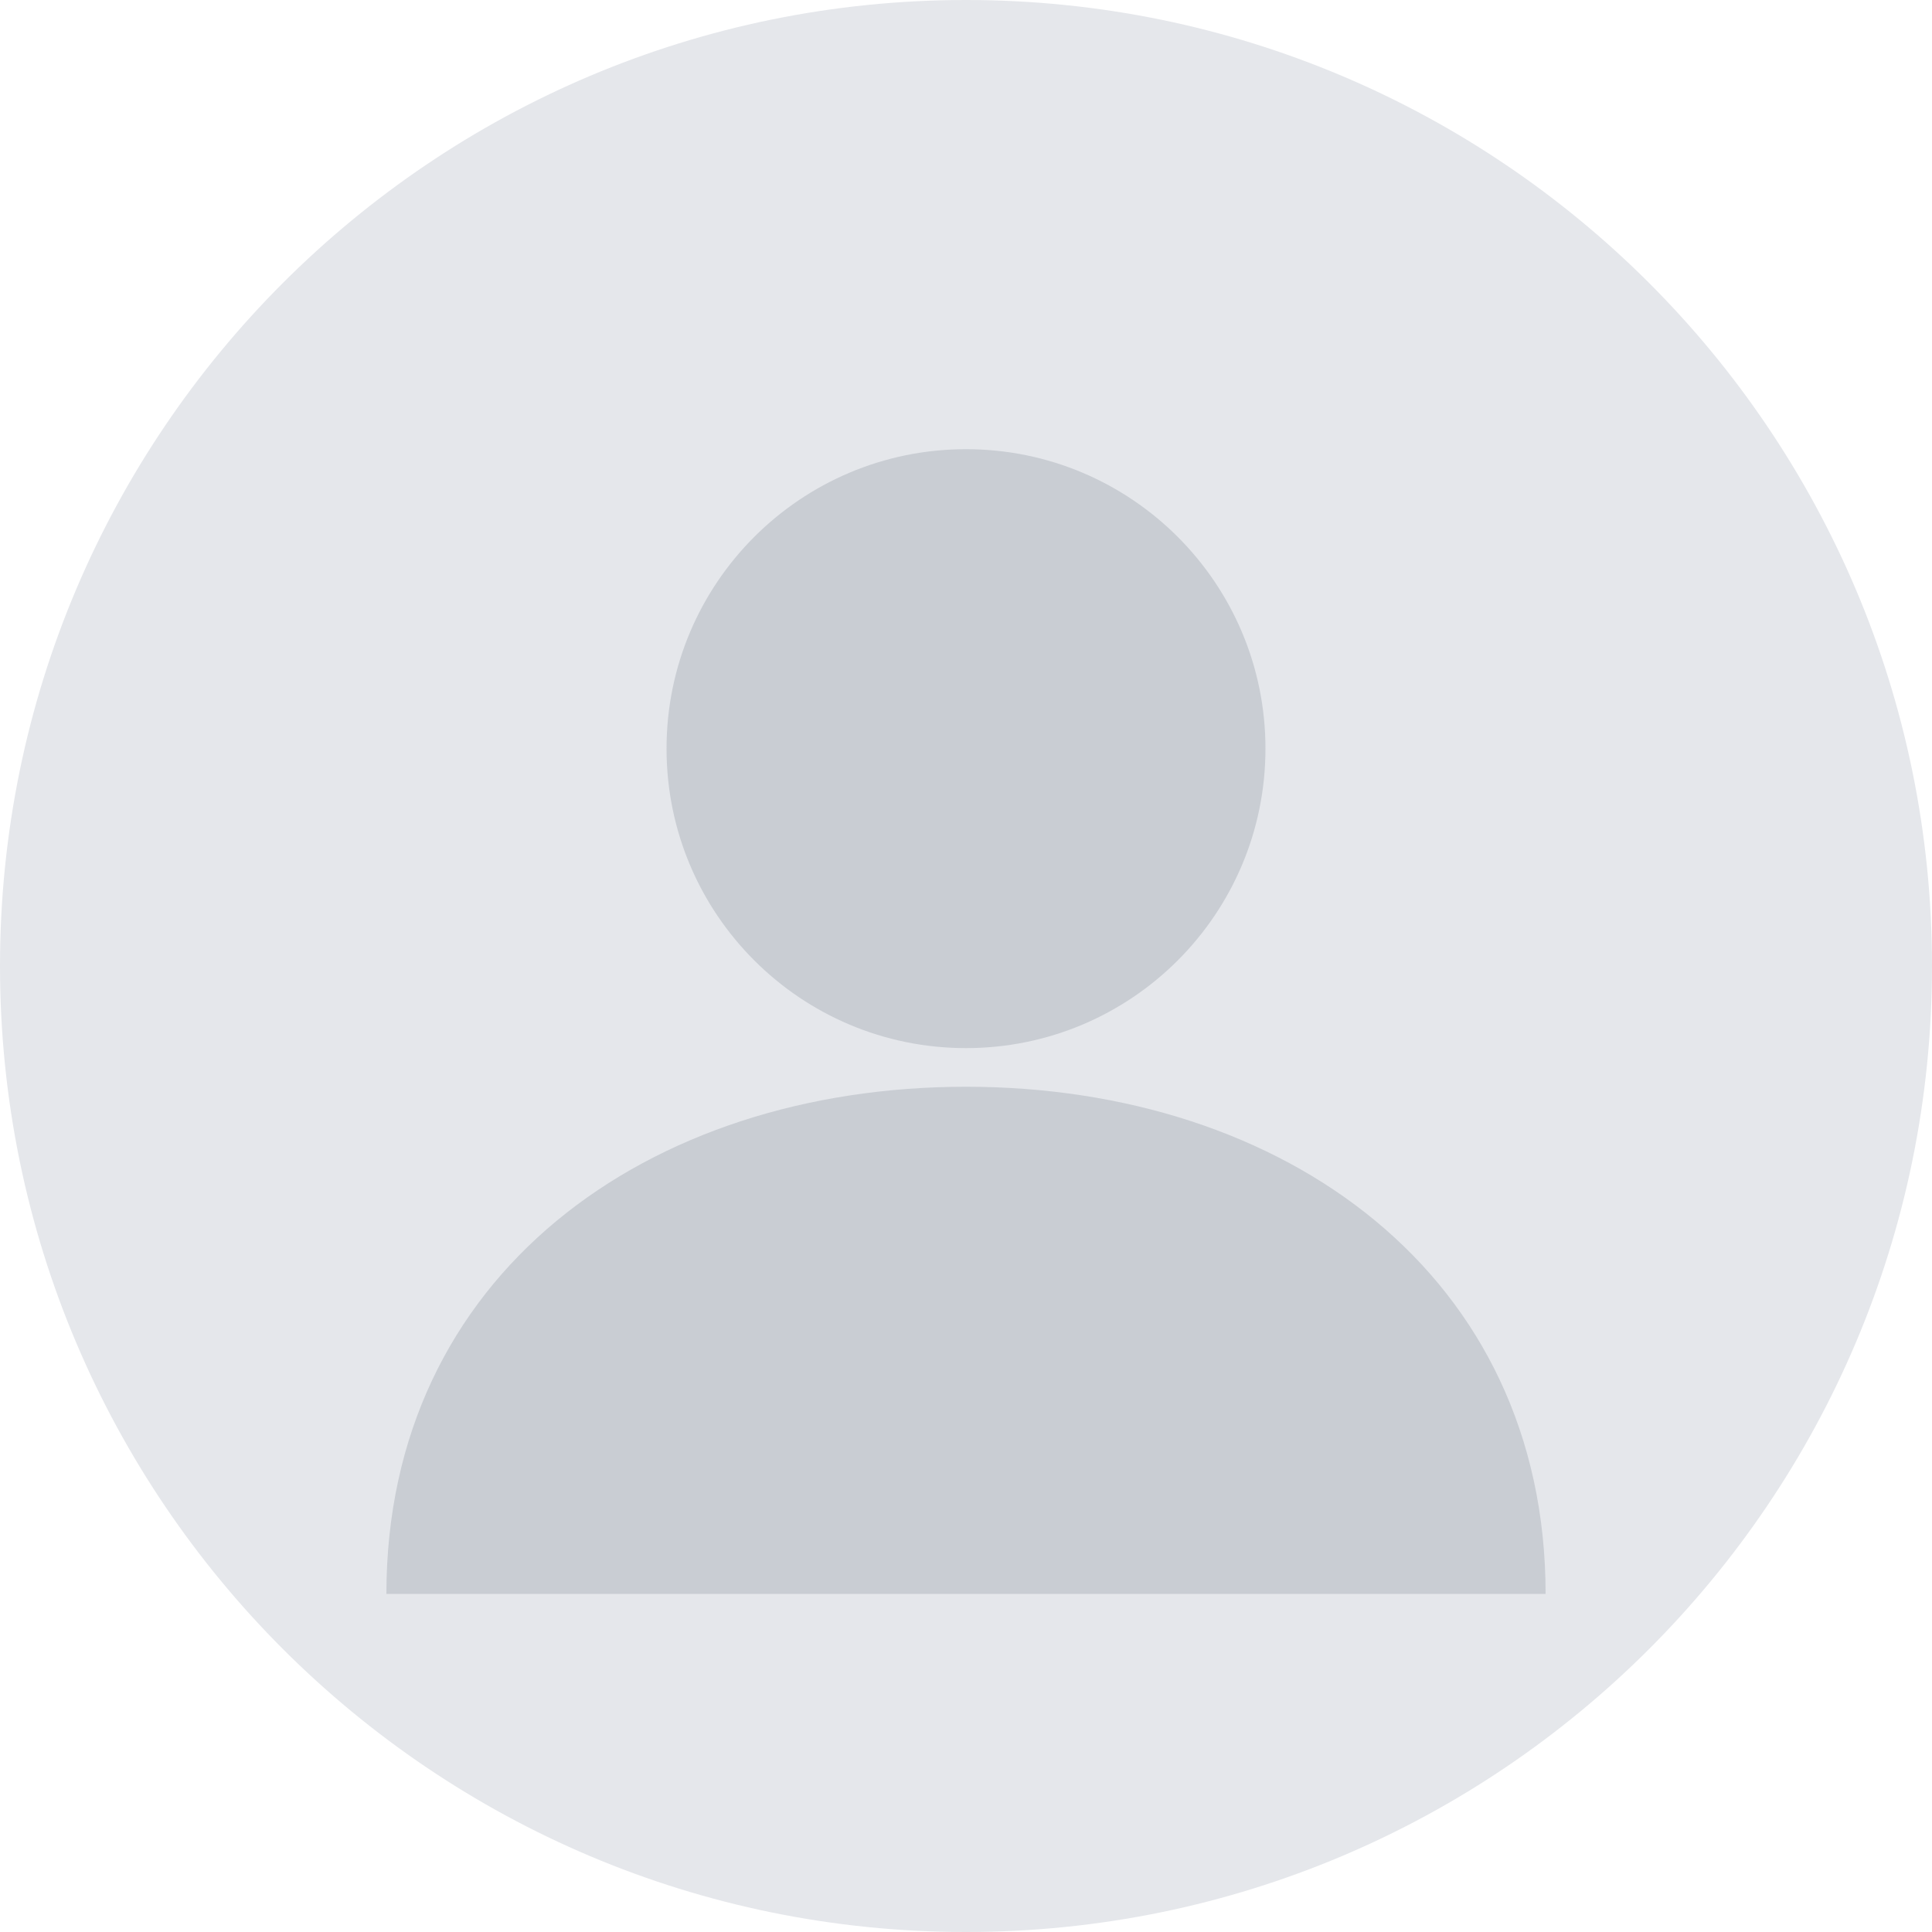
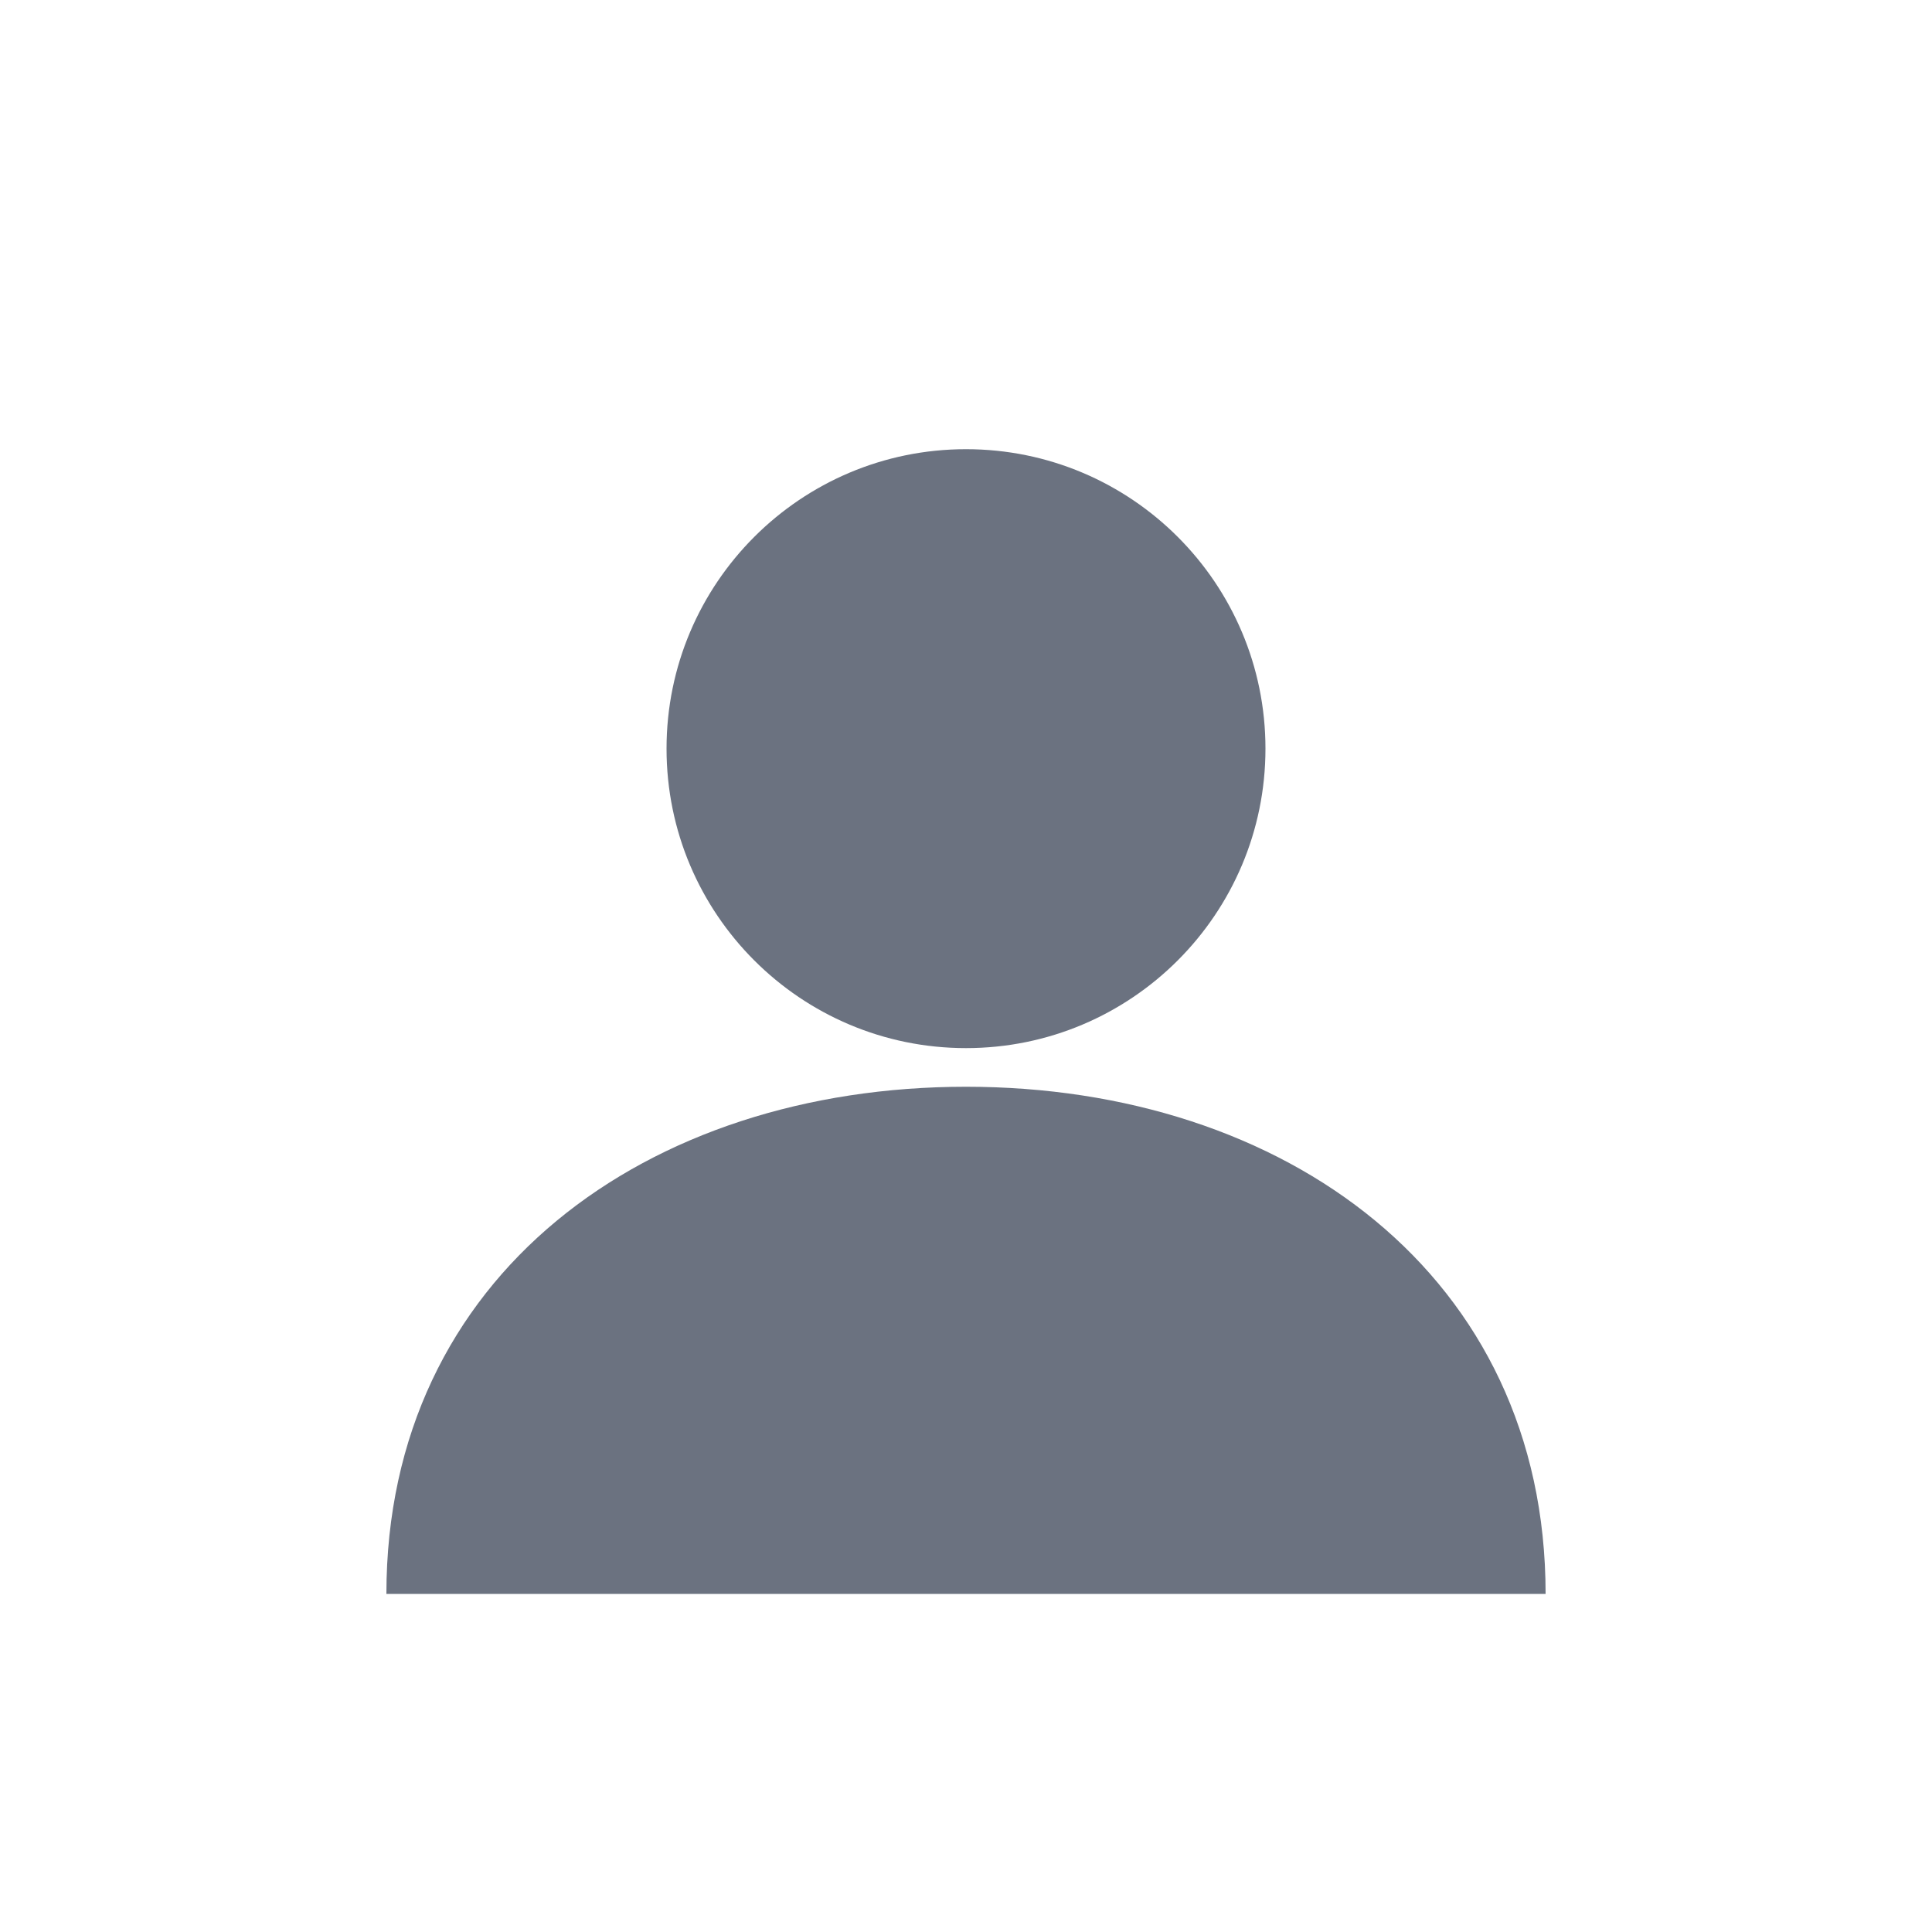
<svg xmlns="http://www.w3.org/2000/svg" width="400" height="400" viewBox="0 0 400 400">
-   <circle cx="200" cy="200" r="200" fill="#e5e7eb" />
-   <circle cx="200" cy="155" r="62" fill="#c9cdd3" />
-   <path d="M80 330c0-66 54-105 120-105s120 39 120 105z" fill="#c9cdd3" />
+   <circle cx="200" cy="155" r="62" fill="#6b7280" />
+   <path d="M80 330c0-66 54-105 120-105s120 39 120 105z" fill="#6b7280" />
</svg>
